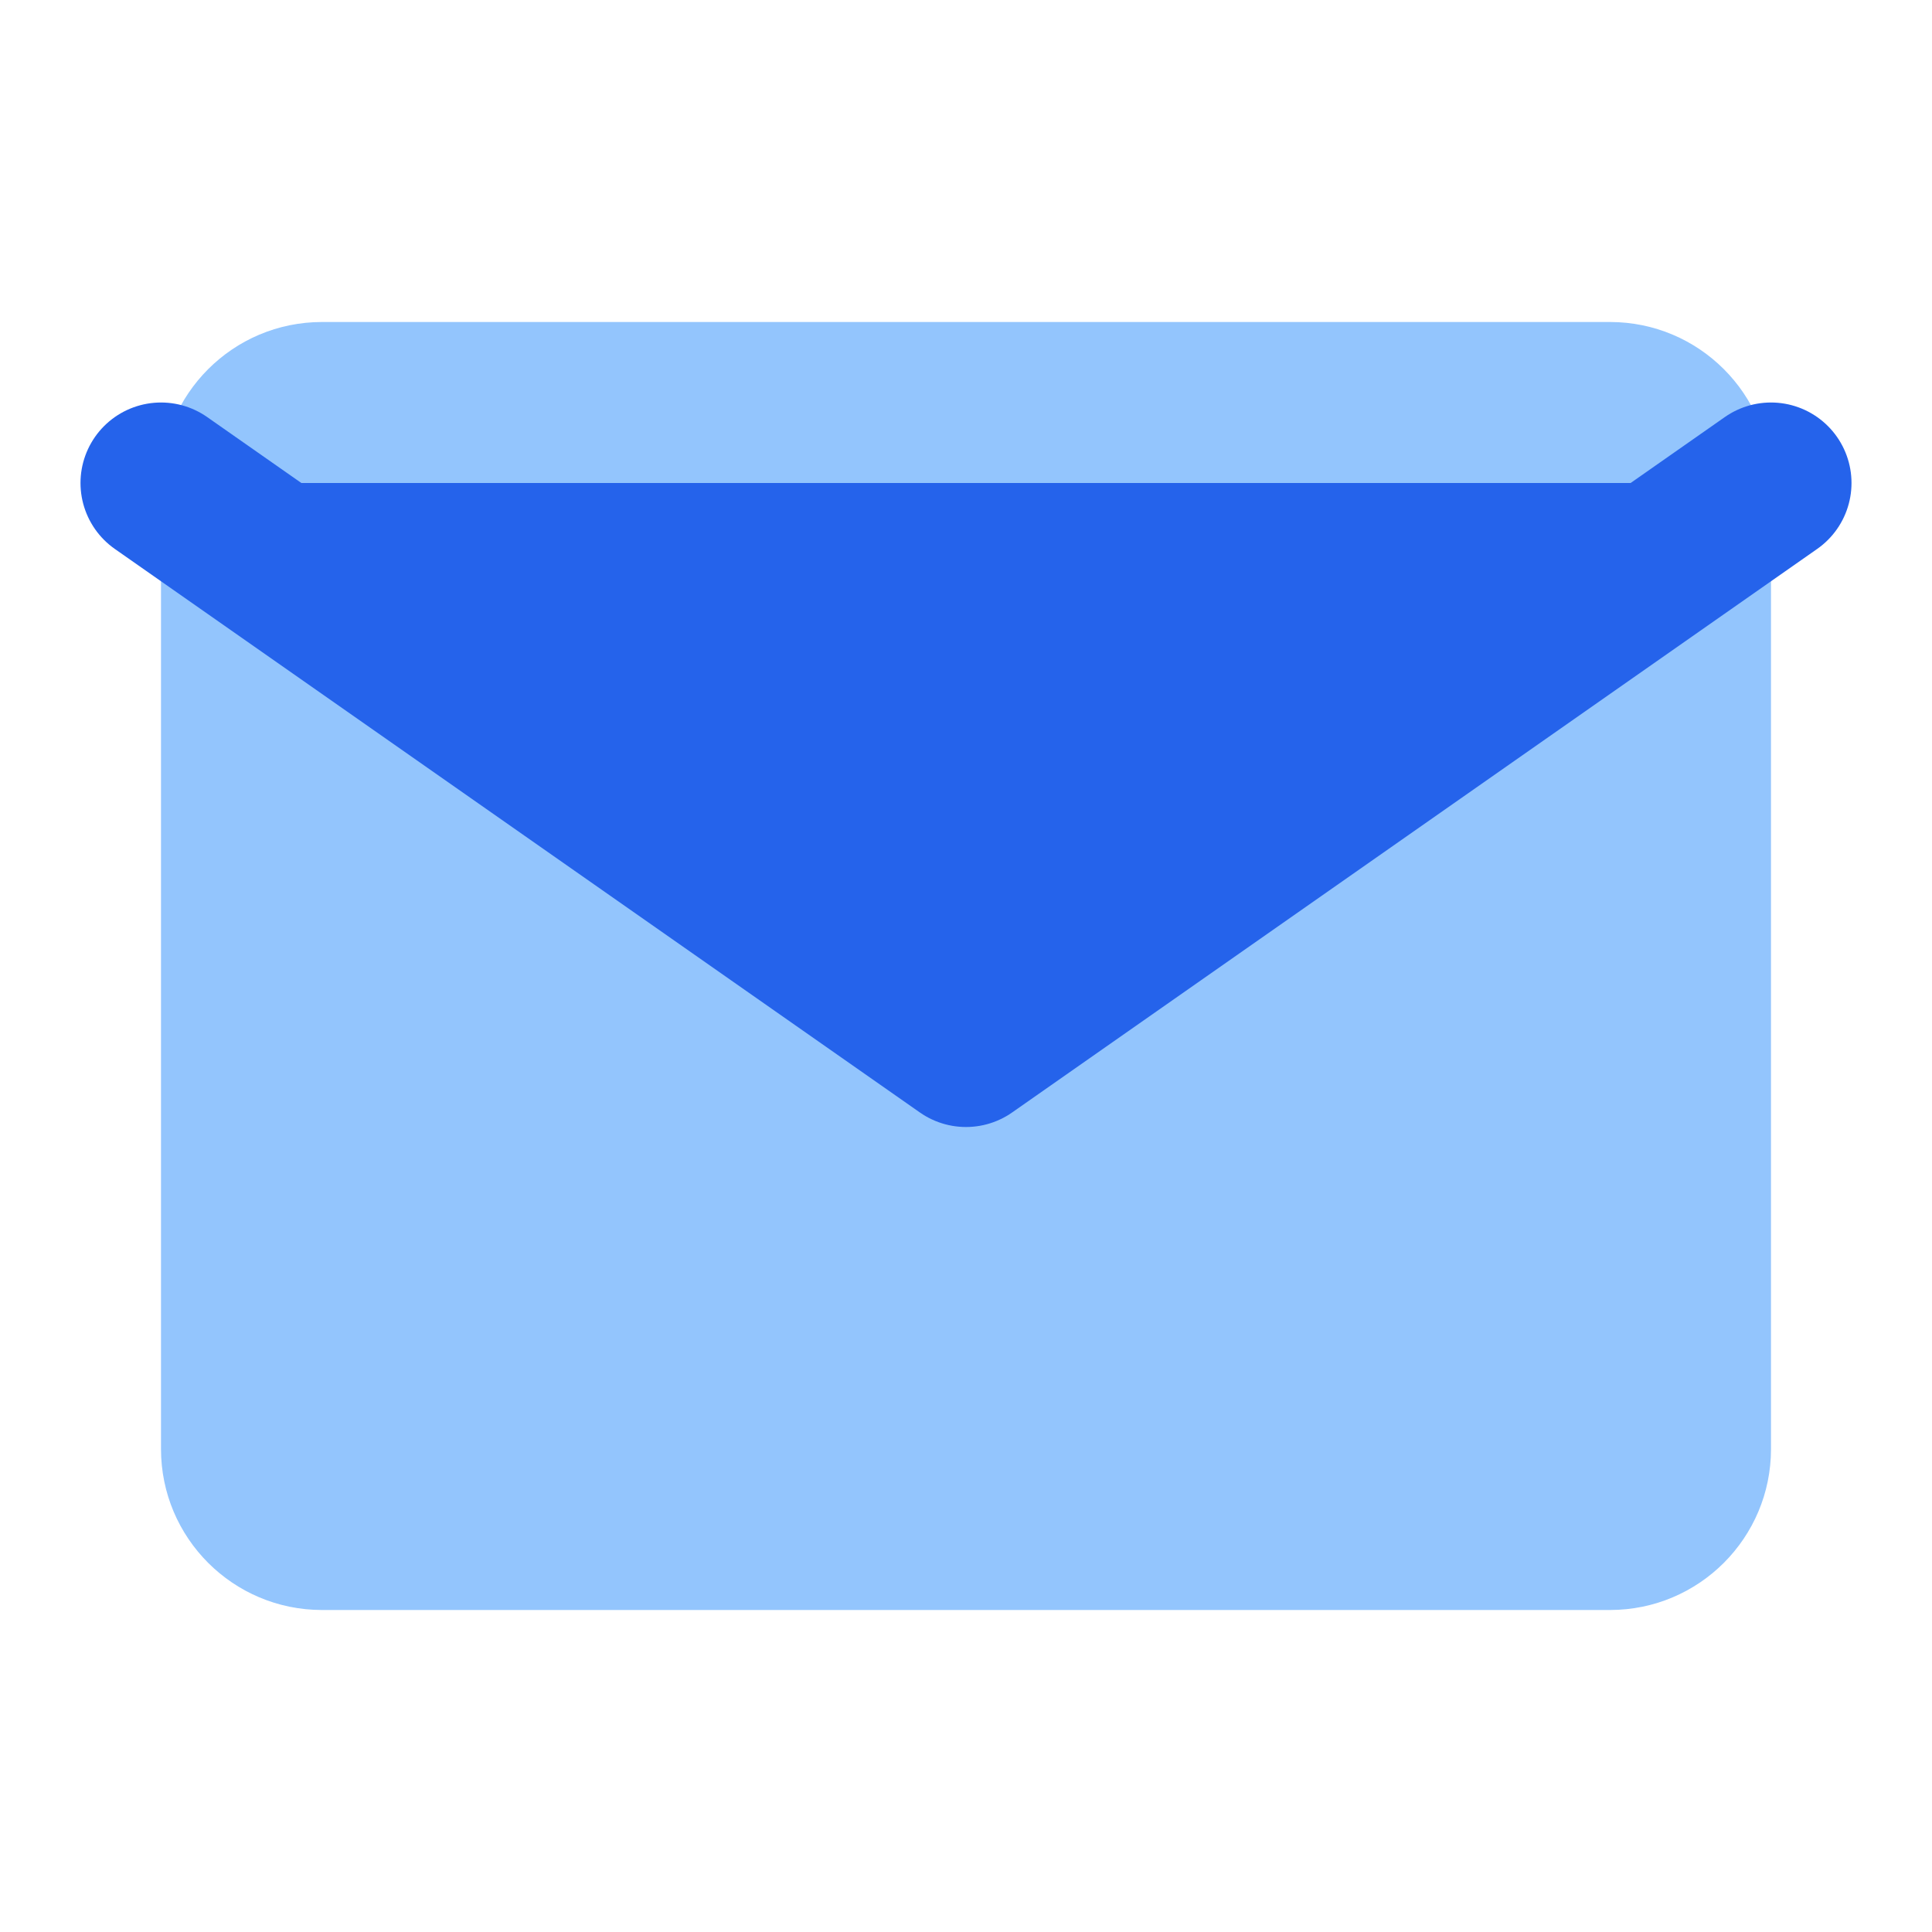
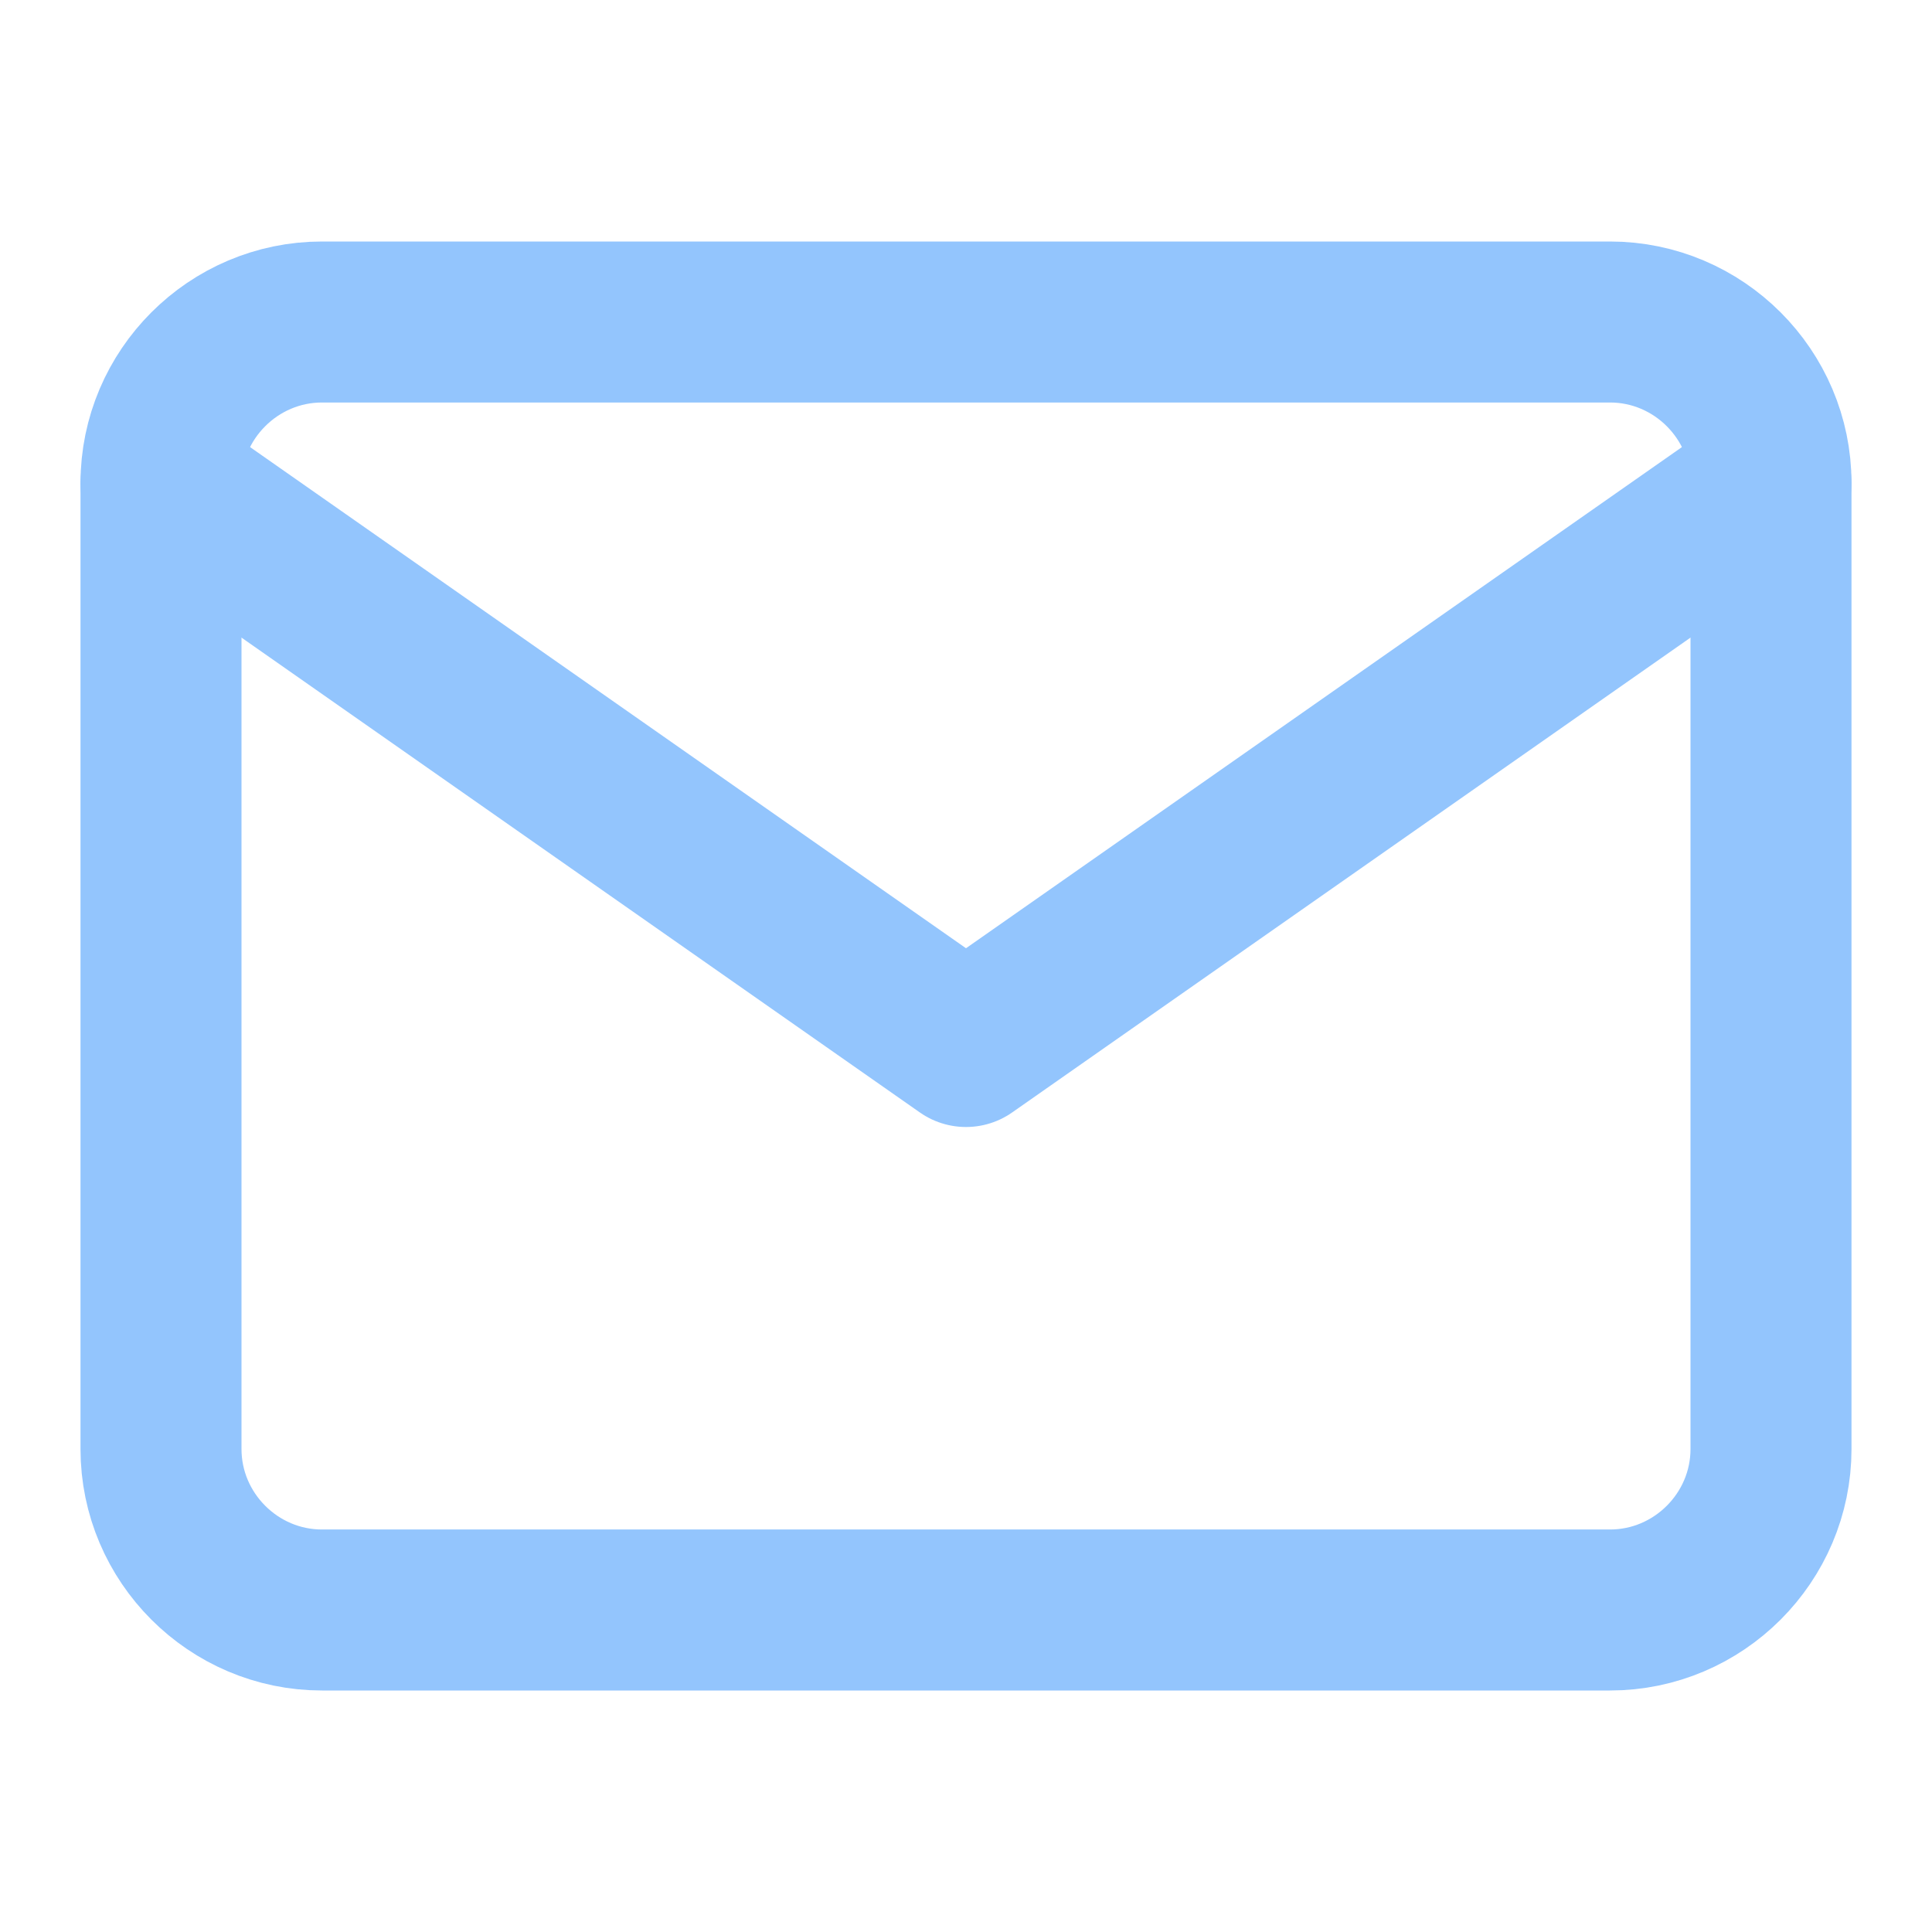
- <svg xmlns="http://www.w3.org/2000/svg" width="24" height="24" viewBox="0 0 24 24" fill="none">
-   <rect x="2" y="4" width="20" height="16" rx="2" fill="#93C5FD" />
-   <path d="M2 6l10 7 10-7" fill="#2563EB" />
-   <path d="M2 6l10 7 10-7" stroke="#2563EB" stroke-width="2" stroke-linecap="round" stroke-linejoin="round" />
+ <svg xmlns="http://www.w3.org/2000/svg" width="24" height="24" viewBox="0 0 24 24" fill="none" stroke="#93C5FD" stroke-width="2" stroke-linecap="round" stroke-linejoin="round">
+   <path d="M4 4h16c1.1 0 2 .9 2 2v12c0 1.1-.9 2-2 2H4c-1.1 0-2-.9-2-2V6c0-1.1.9-2 2-2z" />
+   <polyline points="22,6 12,13 2,6" />
</svg>
